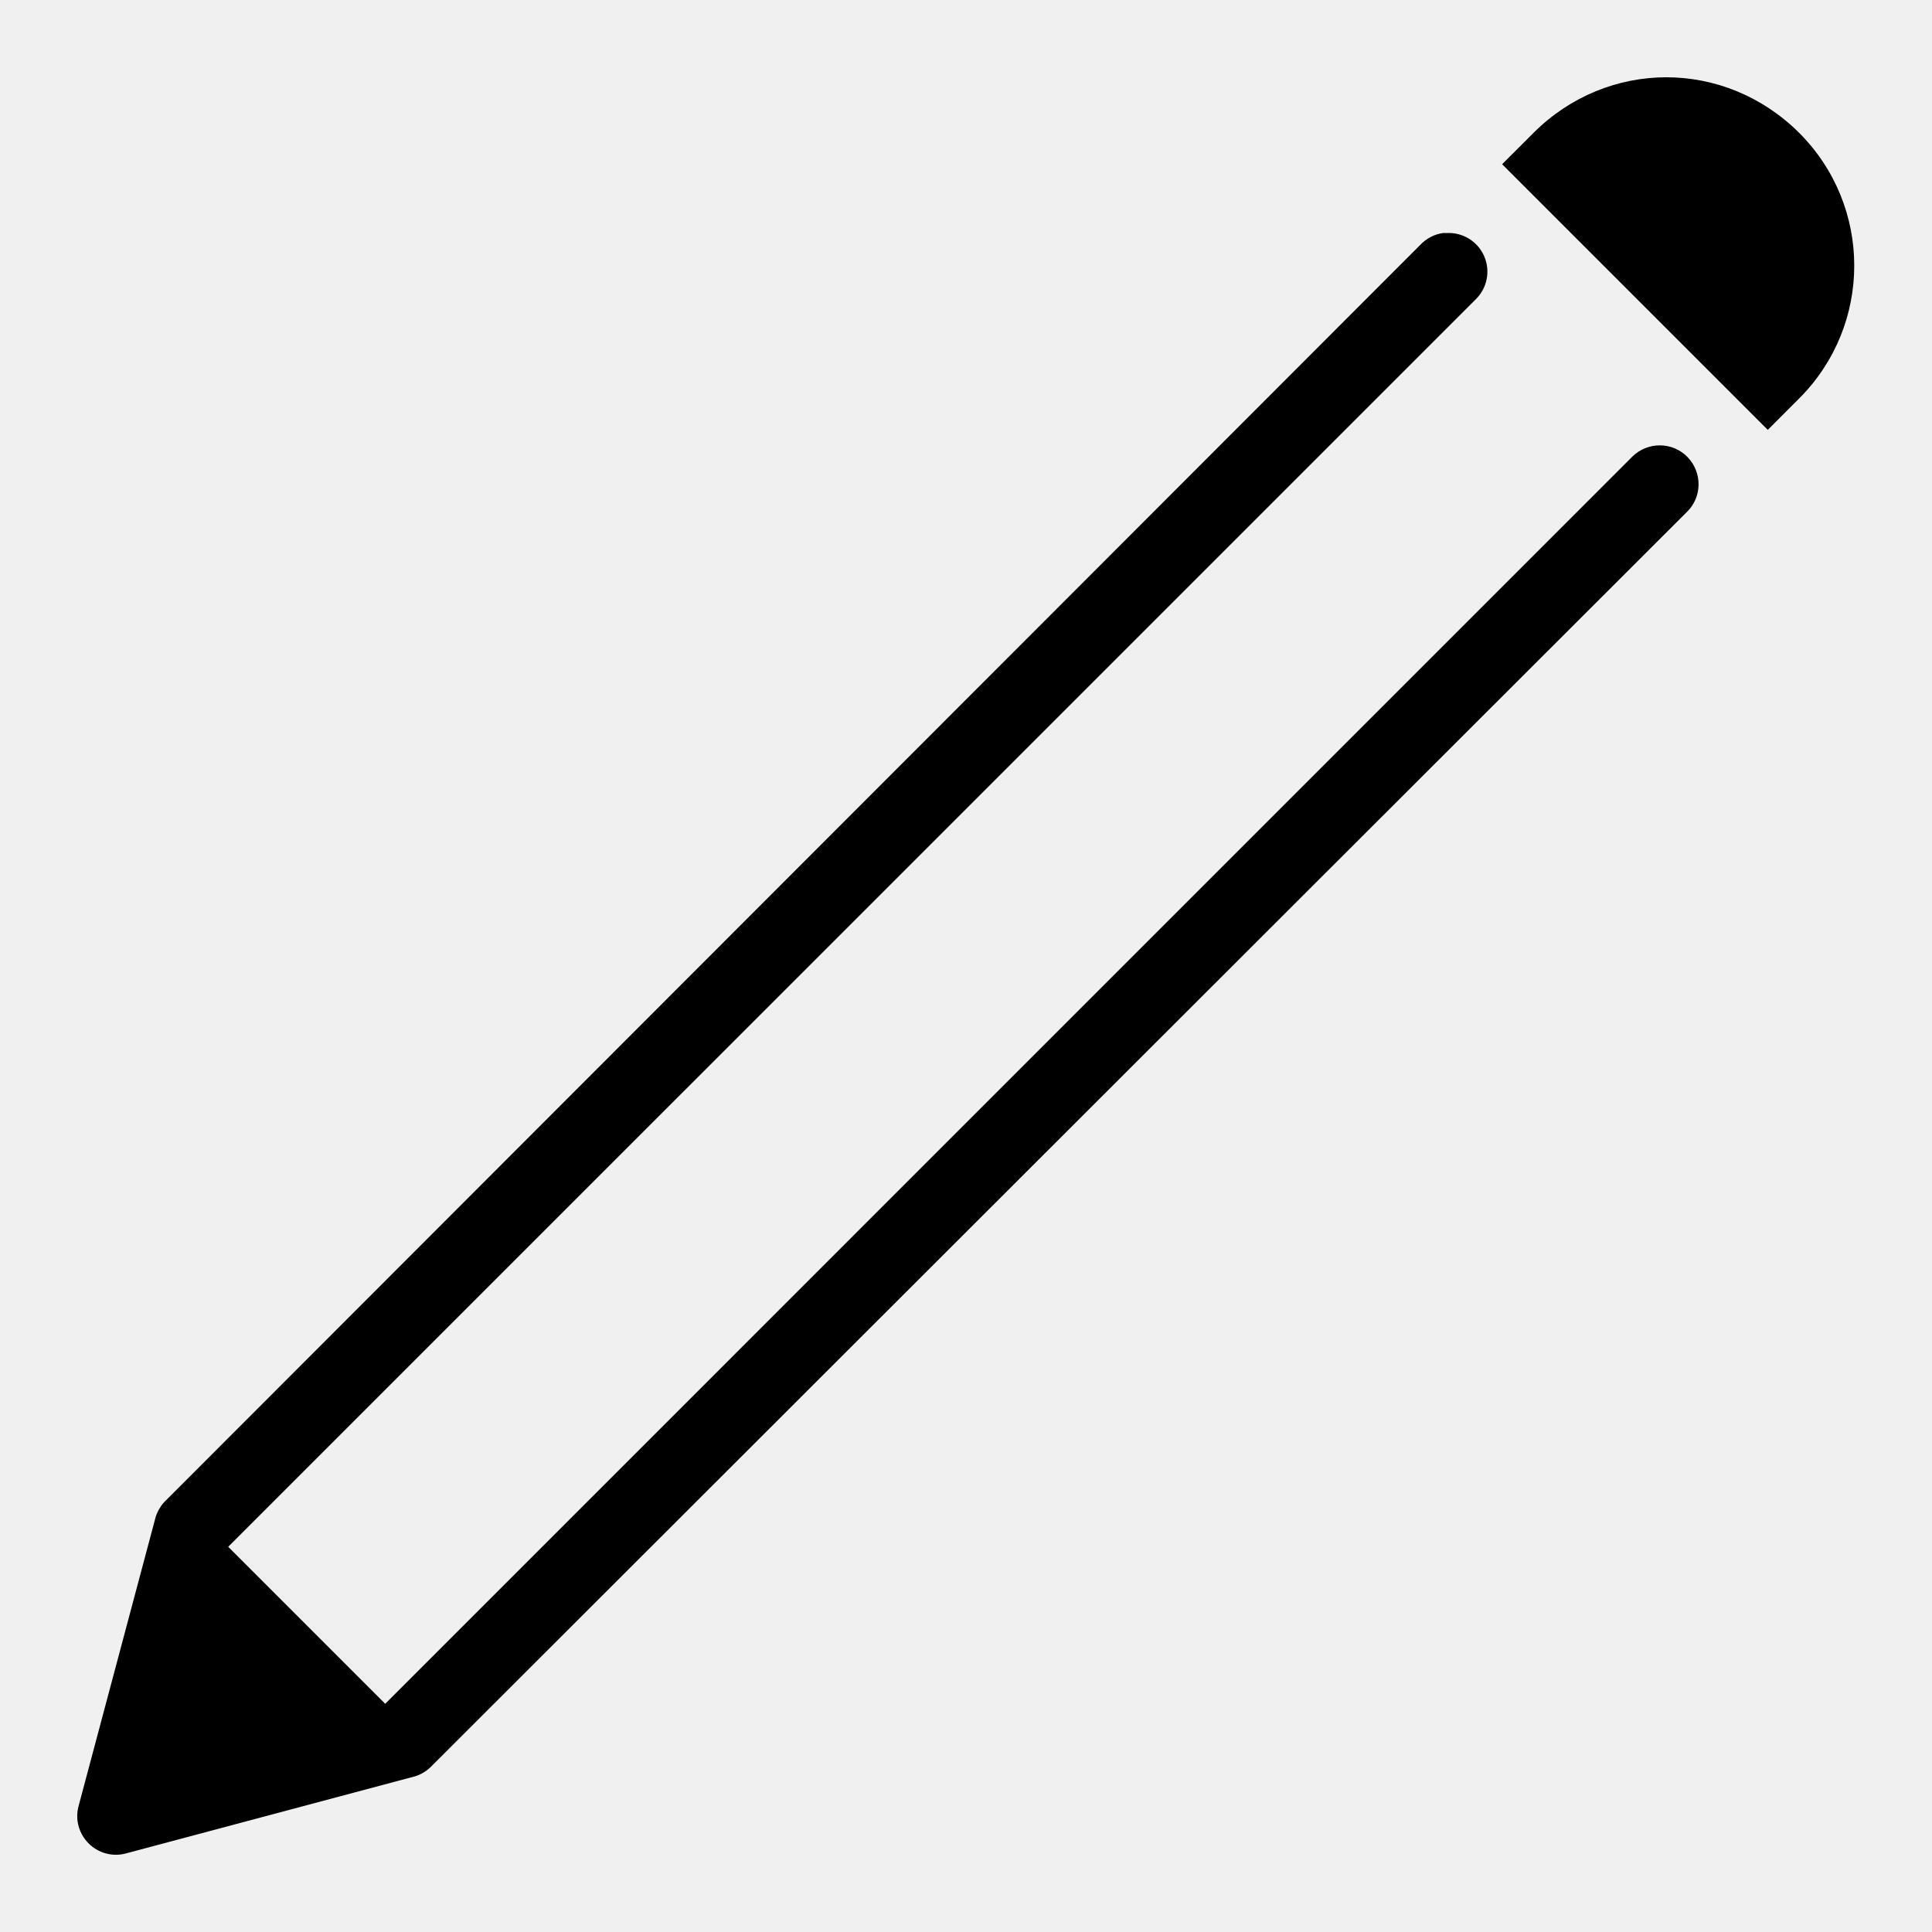
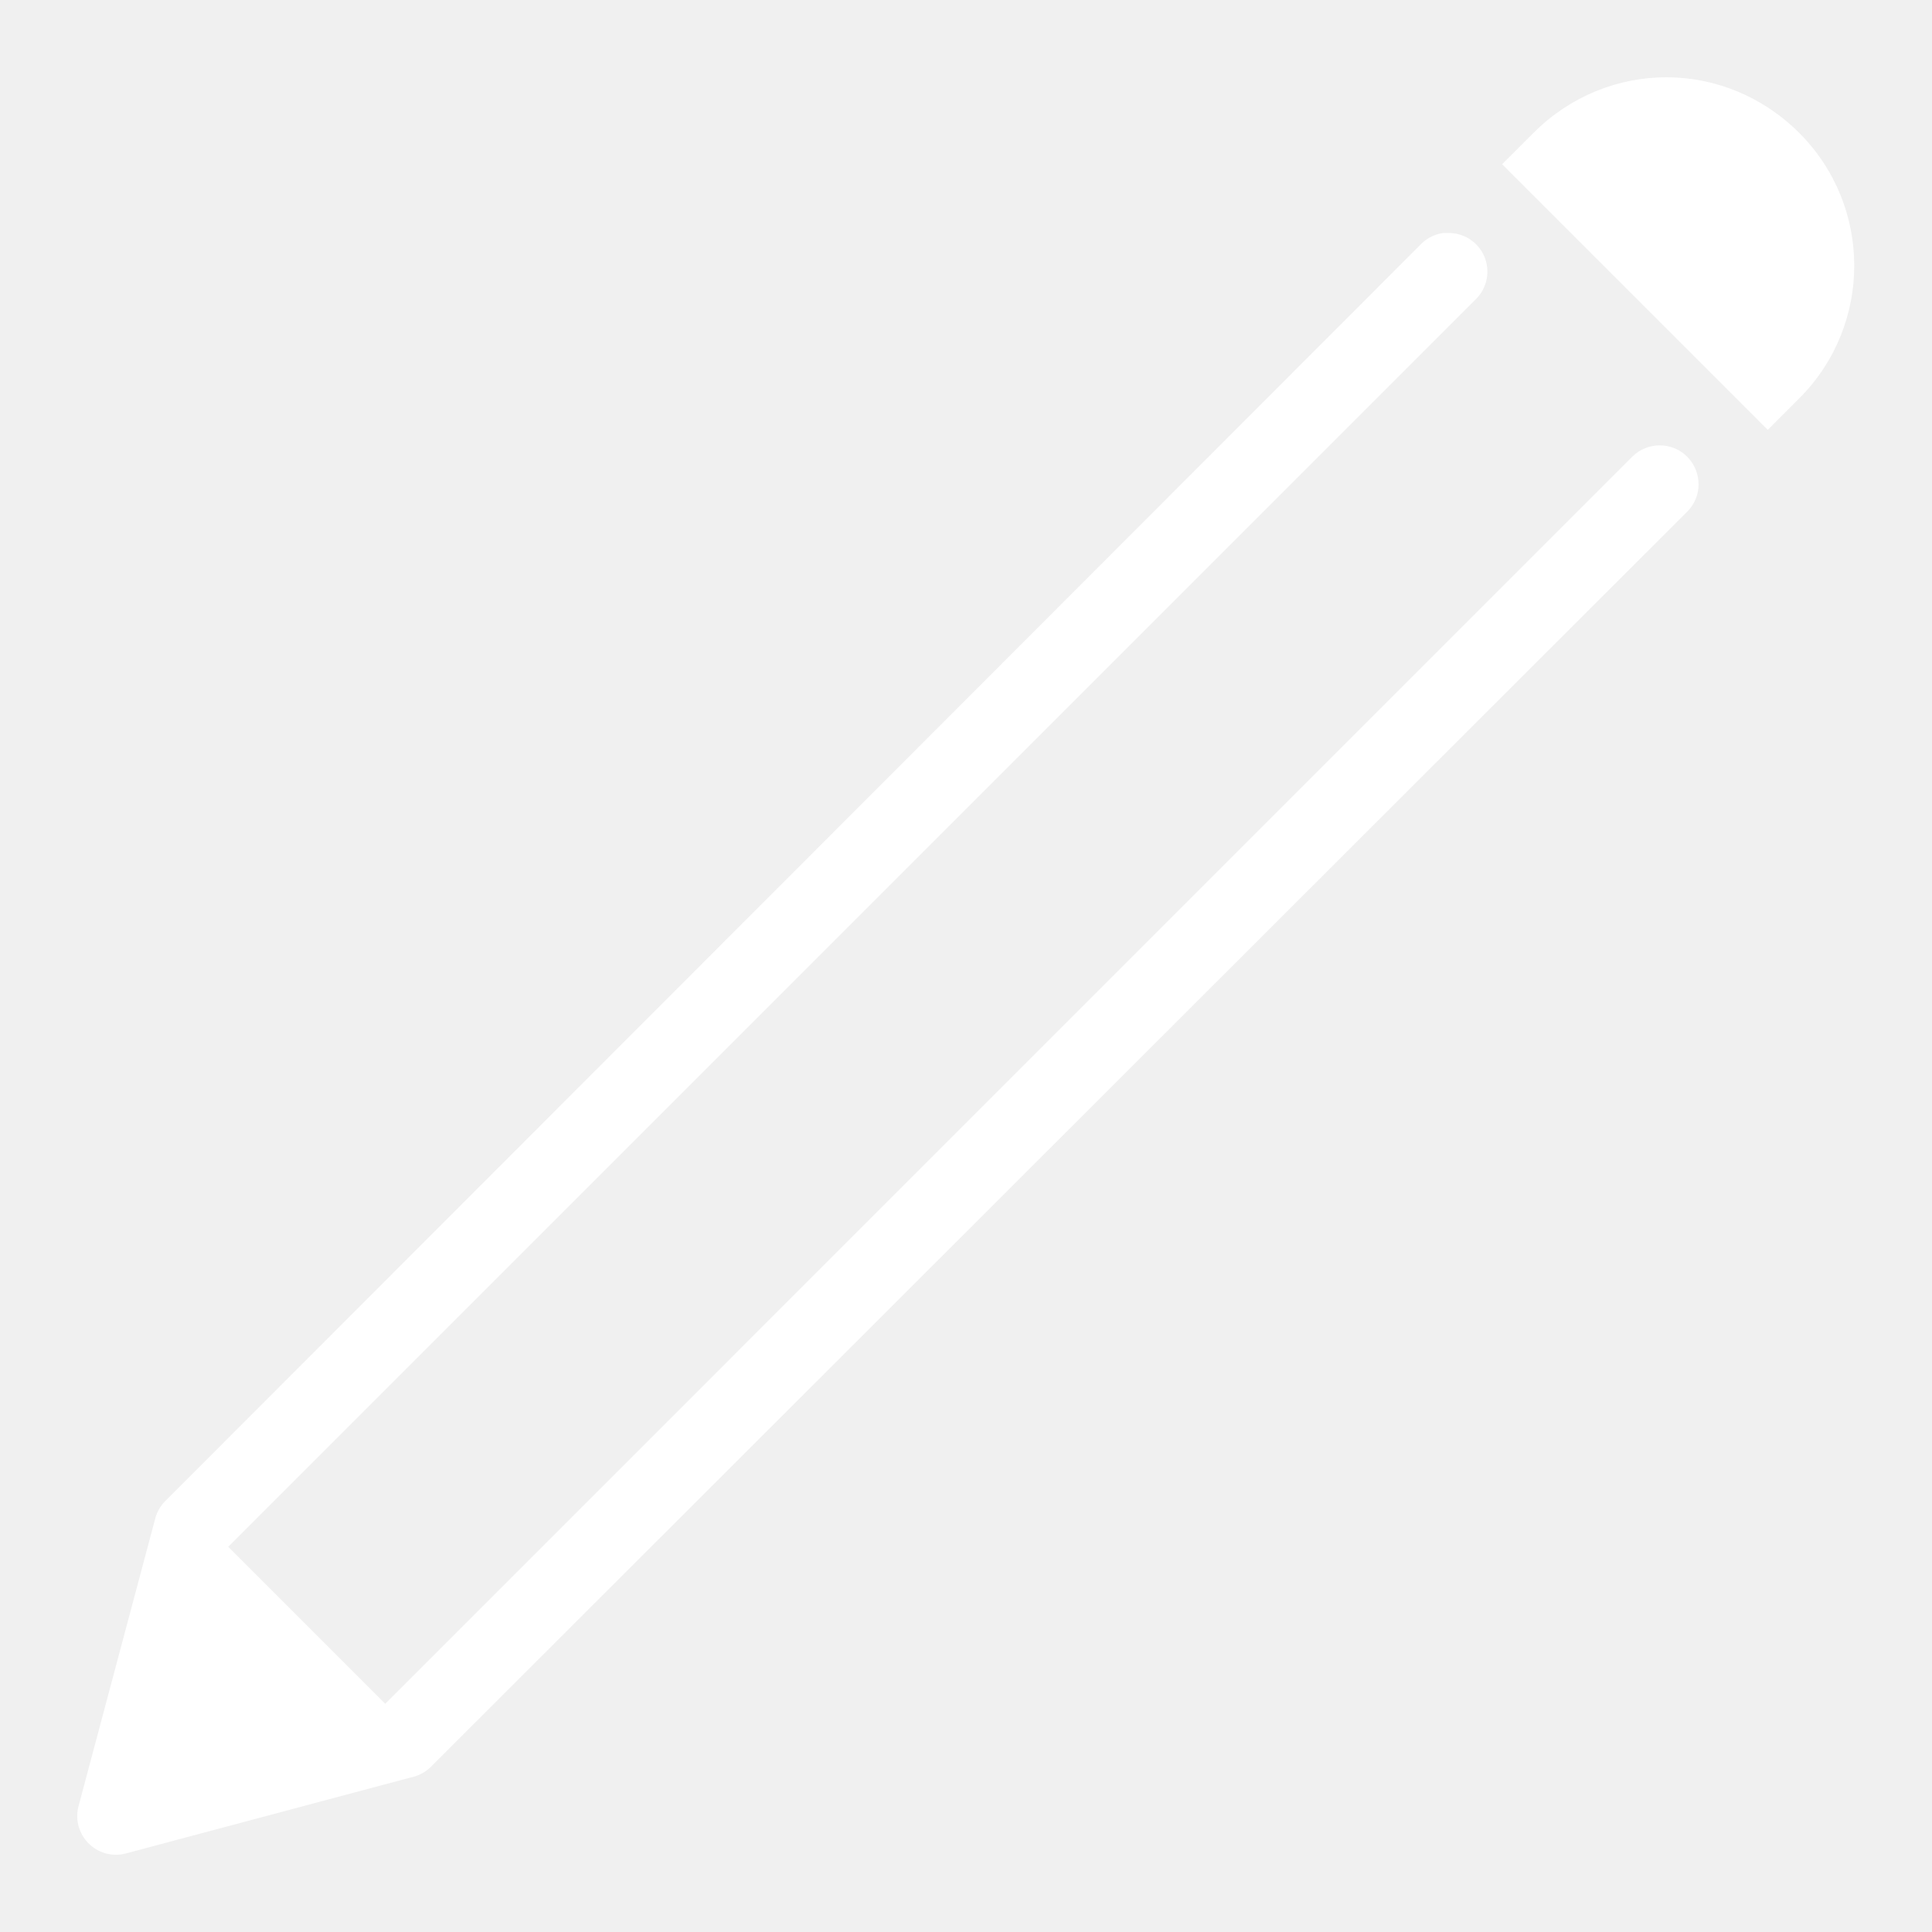
- <svg xmlns="http://www.w3.org/2000/svg" viewBox="0 0 50 50" width="50px" height="50px">
+ <svg xmlns="http://www.w3.org/2000/svg" fill="#FFFFFF" viewBox="0 0 50 50" width="50px" height="50px">
  <path d="M 43.125 2 C 41.879 2 40.637 2.488 39.688 3.438 L 38.875 4.25 L 45.75 11.125 C 45.746 11.129 46.562 10.312 46.562 10.312 C 48.465 8.41 48.461 5.336 46.562 3.438 C 45.609 2.488 44.371 2 43.125 2 Z M 37.344 6.031 C 37.117 6.062 36.906 6.176 36.75 6.344 L 4.312 38.812 C 4.184 38.93 4.086 39.082 4.031 39.25 L 2.031 46.75 C 1.941 47.094 2.043 47.457 2.293 47.707 C 2.543 47.957 2.906 48.059 3.25 47.969 L 10.75 45.969 C 10.918 45.914 11.07 45.816 11.188 45.688 L 43.656 13.25 C 44.055 12.863 44.059 12.227 43.672 11.828 C 43.285 11.43 42.648 11.426 42.25 11.812 L 9.969 44.094 L 5.906 40.031 L 38.188 7.75 C 38.488 7.461 38.578 7.012 38.41 6.629 C 38.242 6.246 37.855 6.008 37.438 6.031 C 37.406 6.031 37.375 6.031 37.344 6.031 Z" />
</svg>
